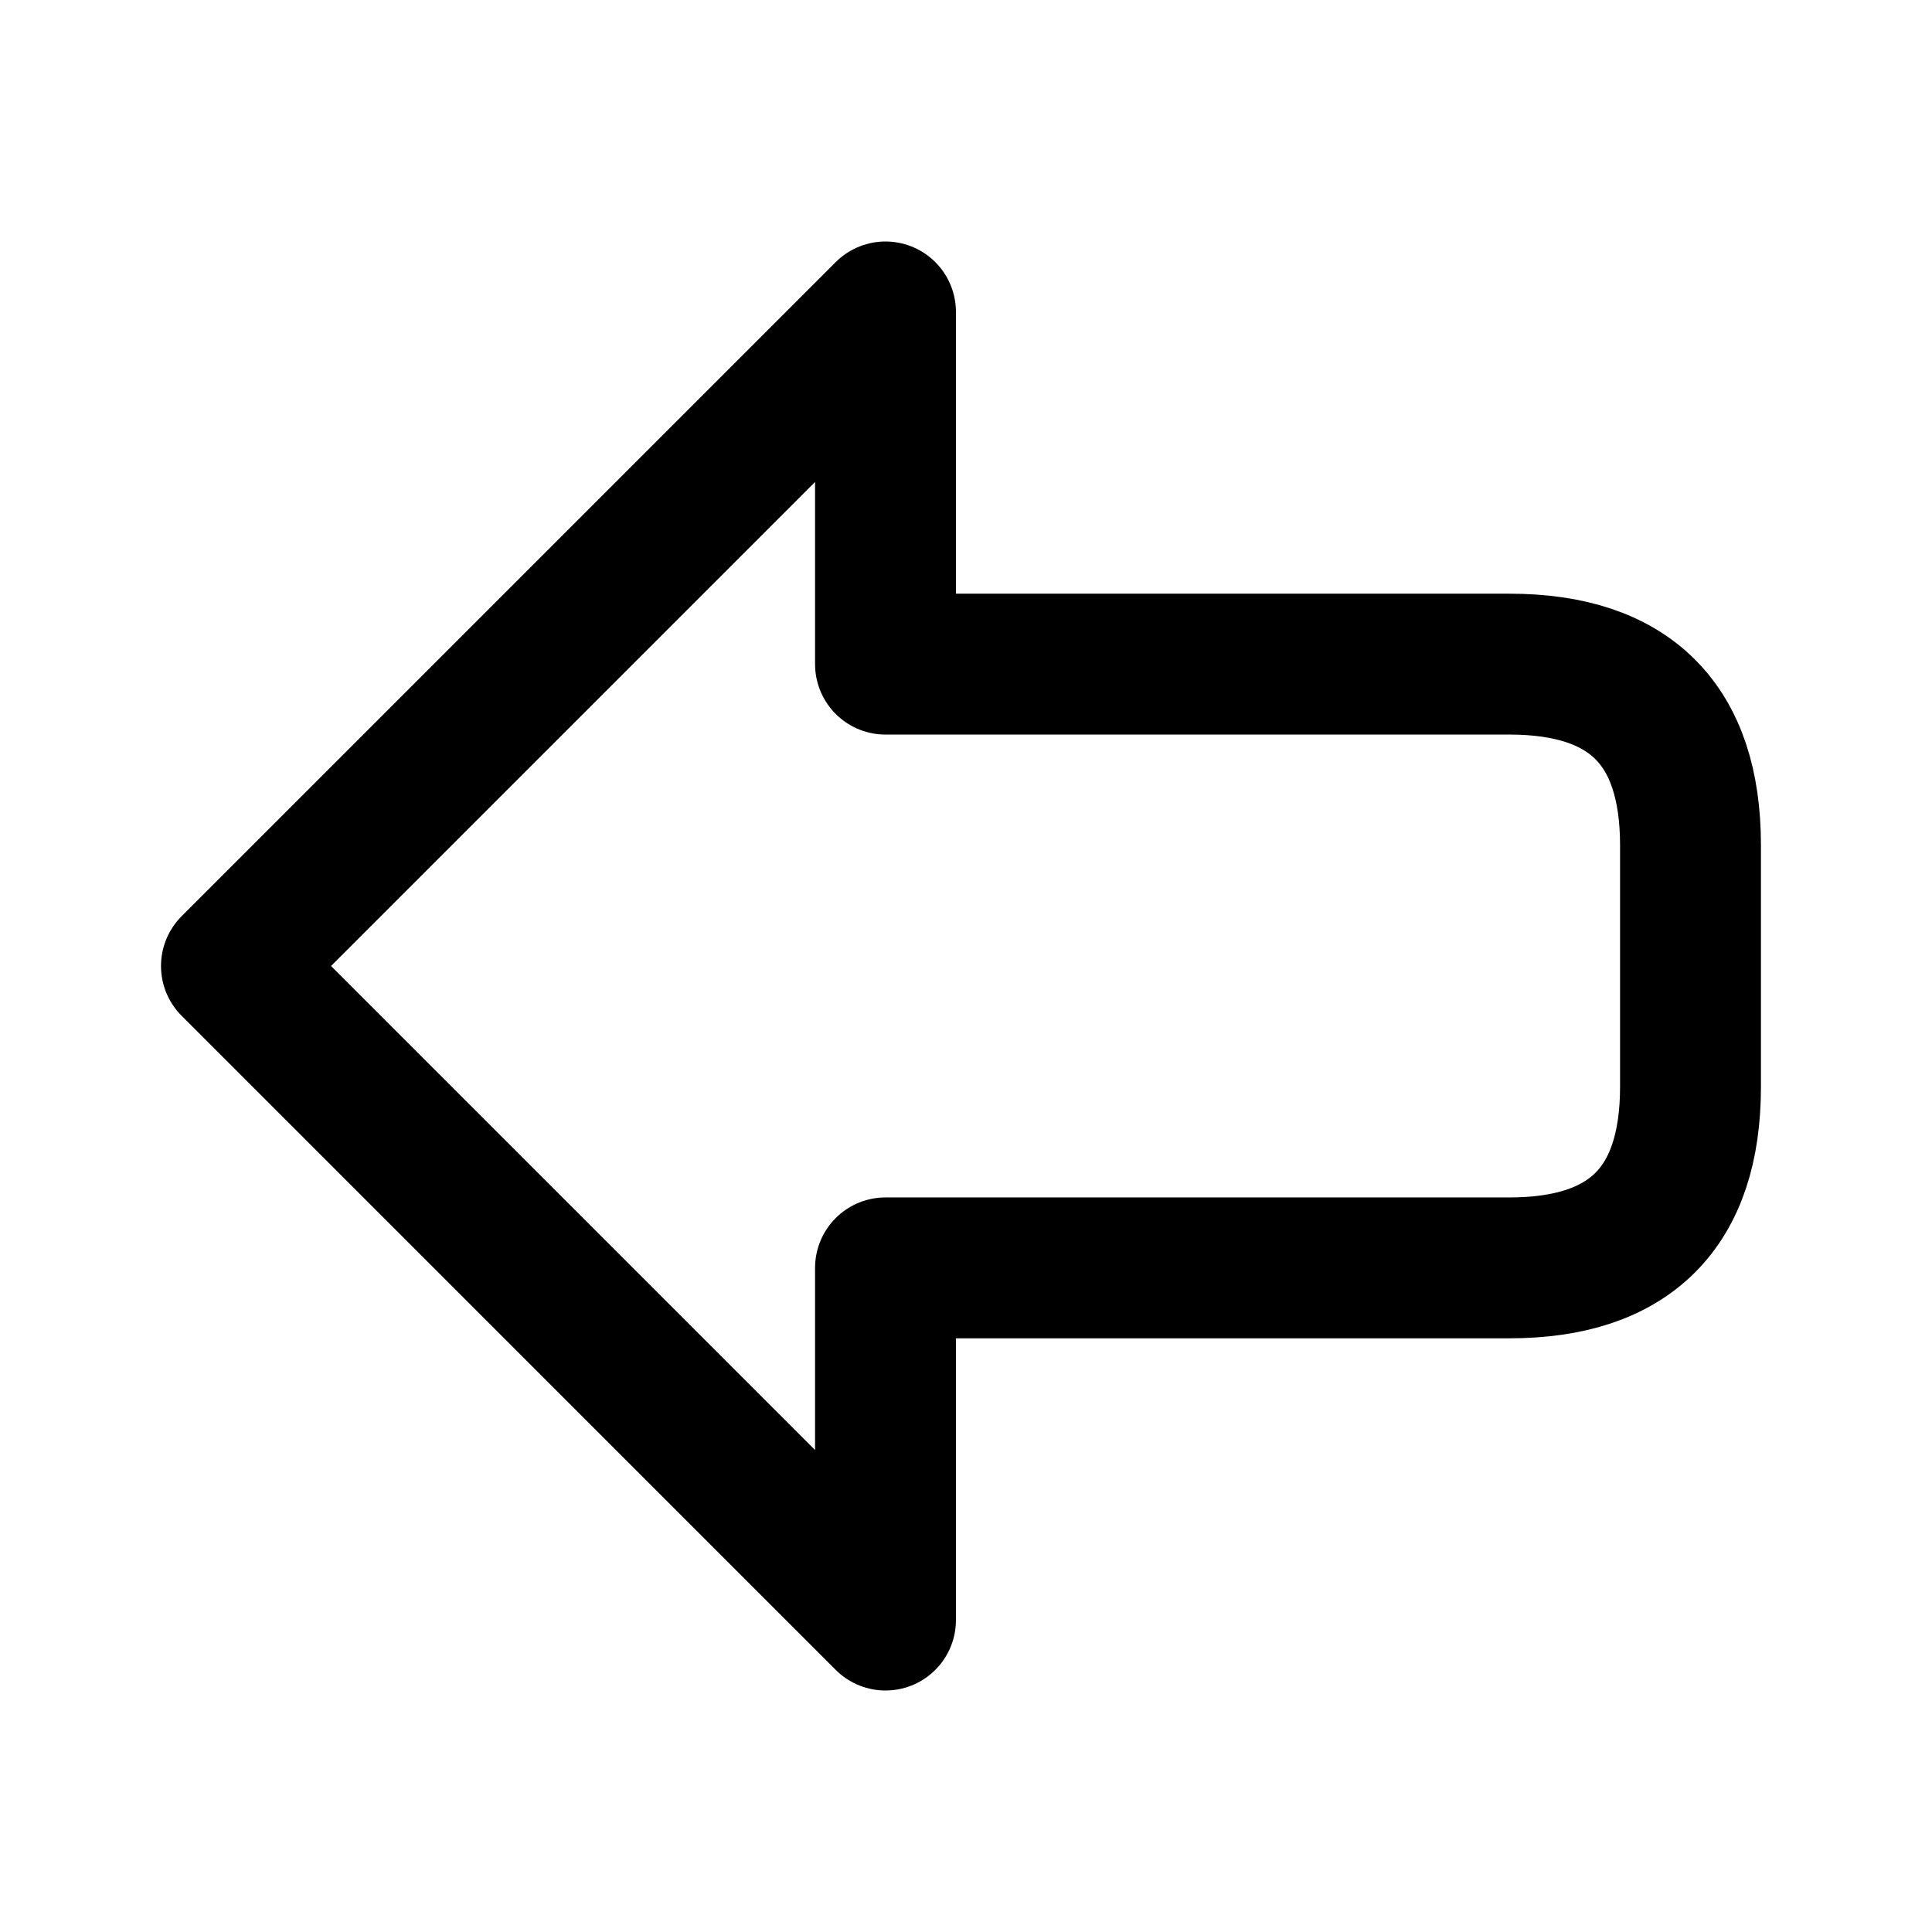
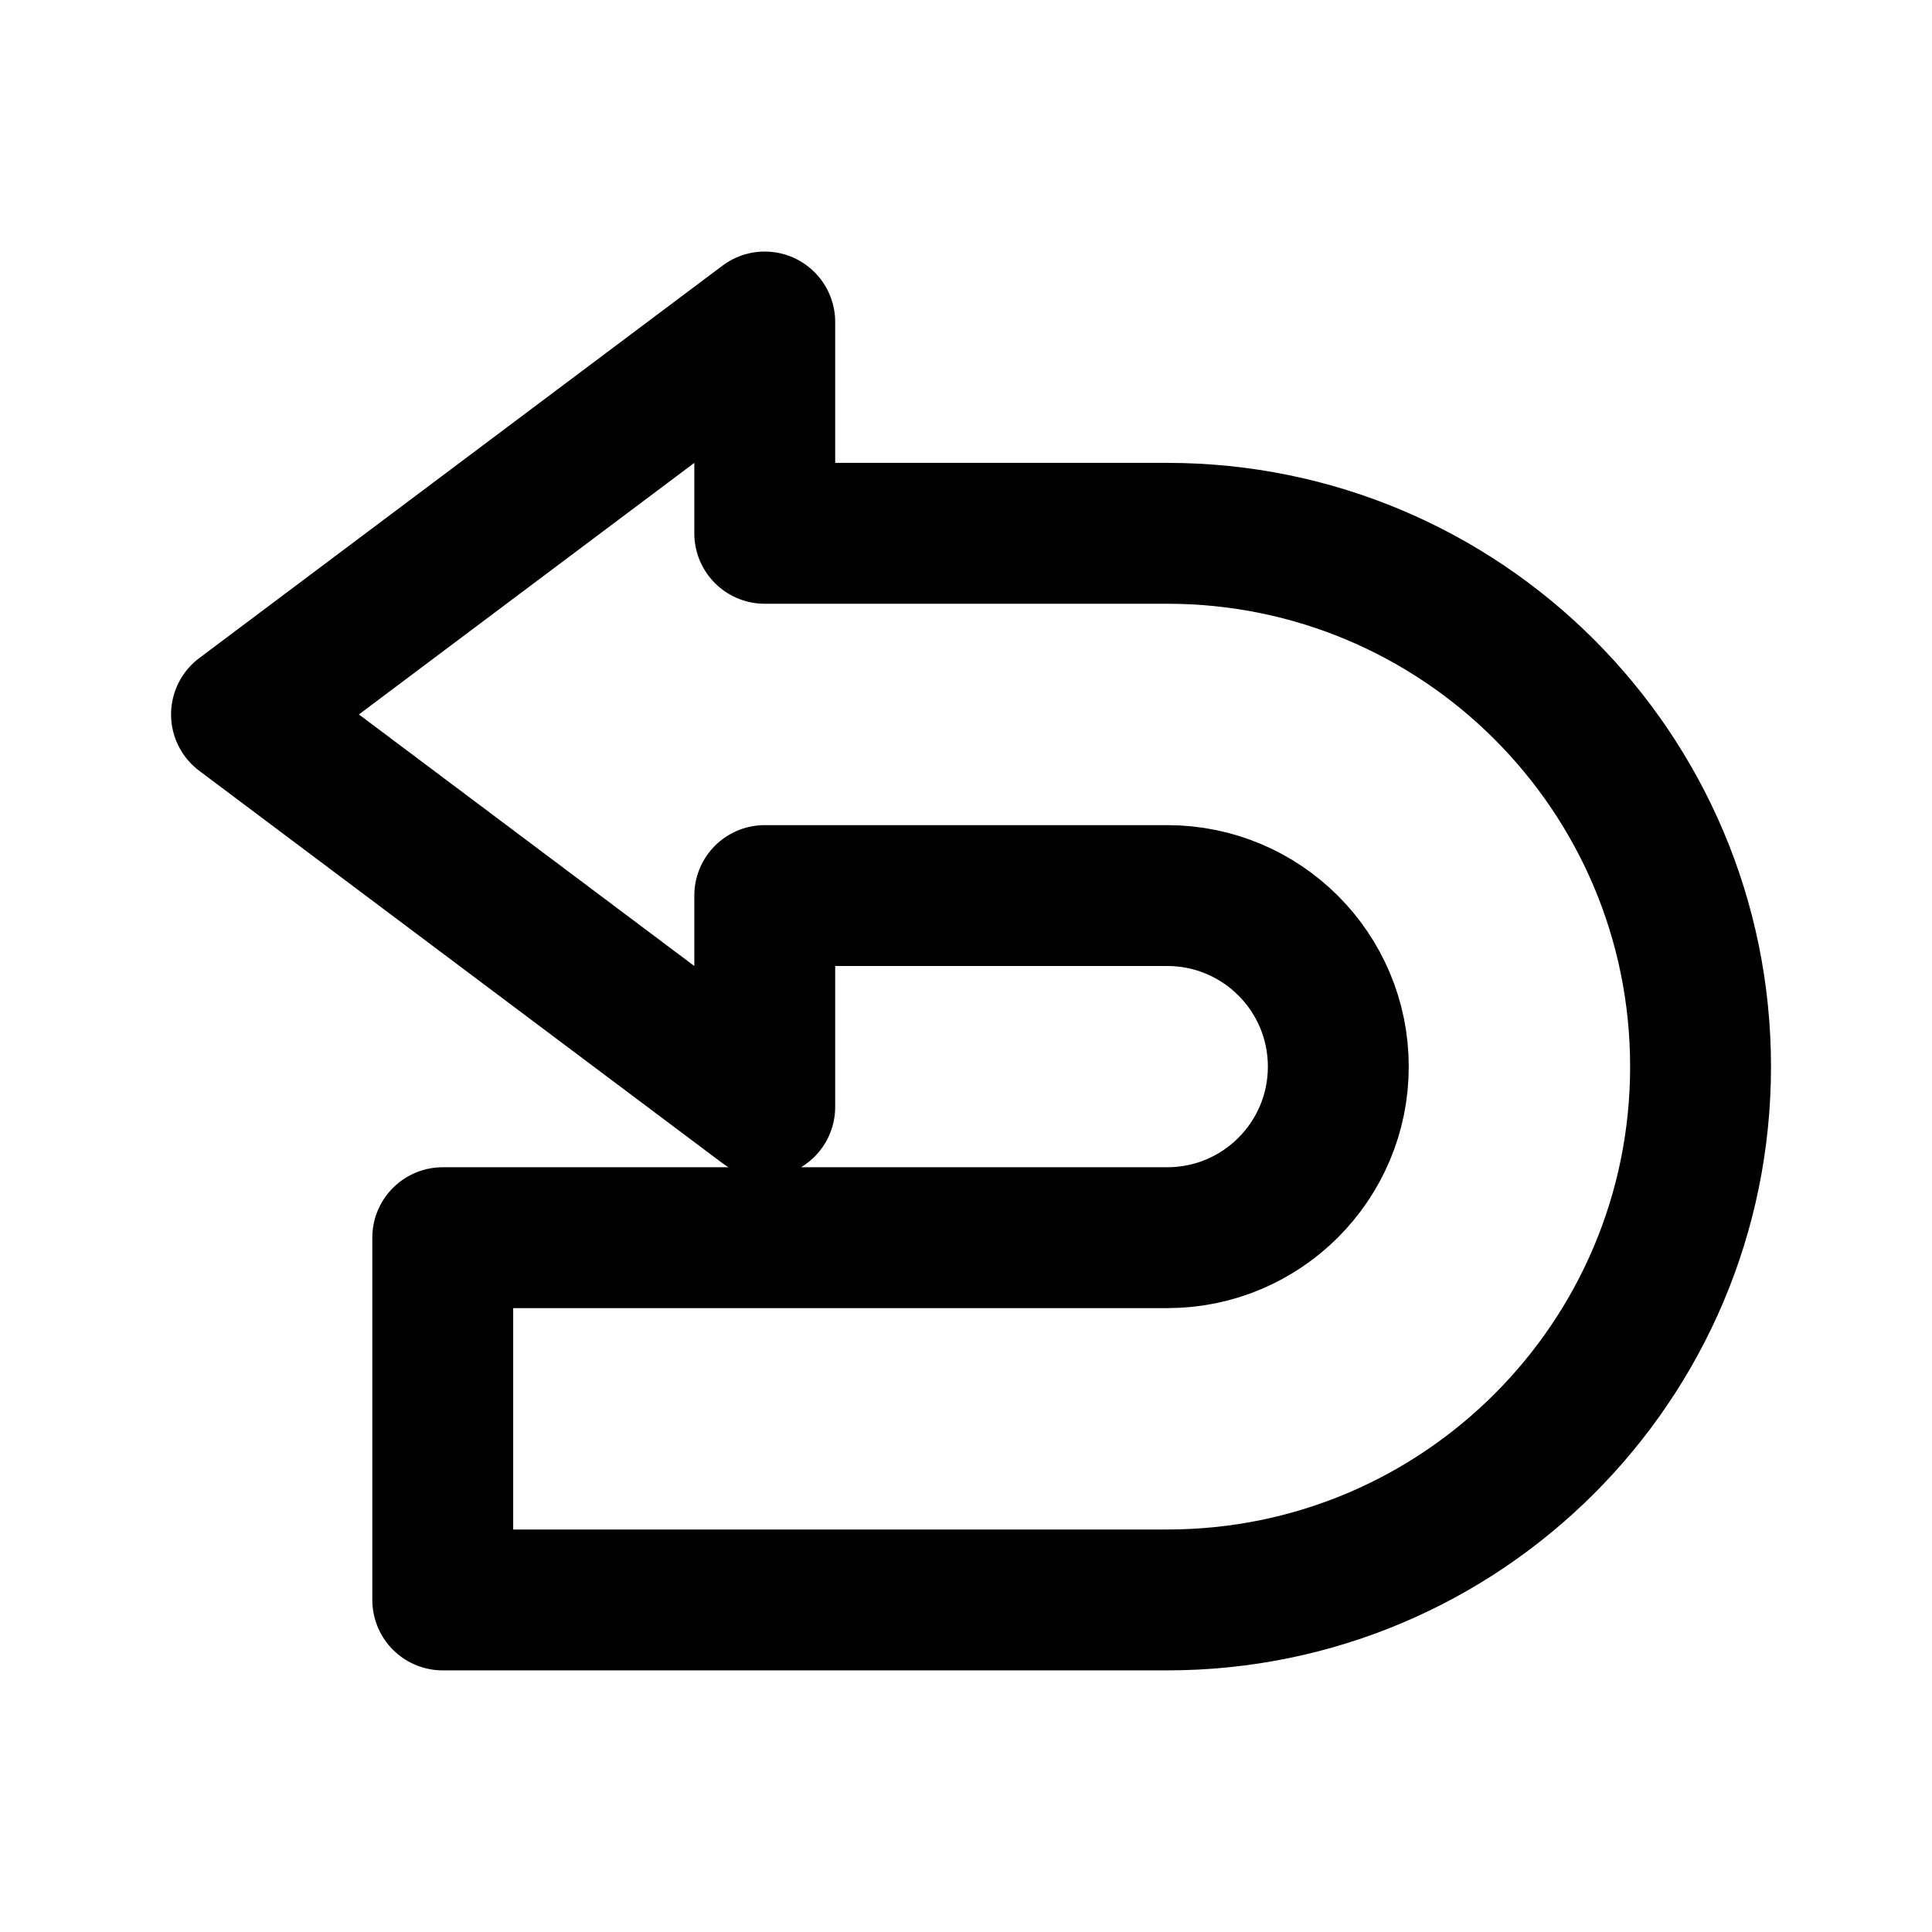
<svg xmlns="http://www.w3.org/2000/svg" width="48" height="48" viewBox="0 0 48 48" stroke-linecap="round" stroke-linejoin="round">
-   <path d="M5.75 24 L22 7.75 V16.5 H37.5 Q42 16.5 42 21 V27 Q42 31.5 37.5 31.5 H22 V40.25 Z" fill="none" stroke="currentColor" stroke-width="3.5" />
+   <path d="M6 17.75 L19 8 V13.25 H29 A13.25 13.25 0 0 1 29 39.75 H11 V30.75 H29 A4.25 4.25 0 0 0 29 22.25 H19 V27.5 Z" fill="none" stroke="currentColor" stroke-width="3.5" />
</svg>
